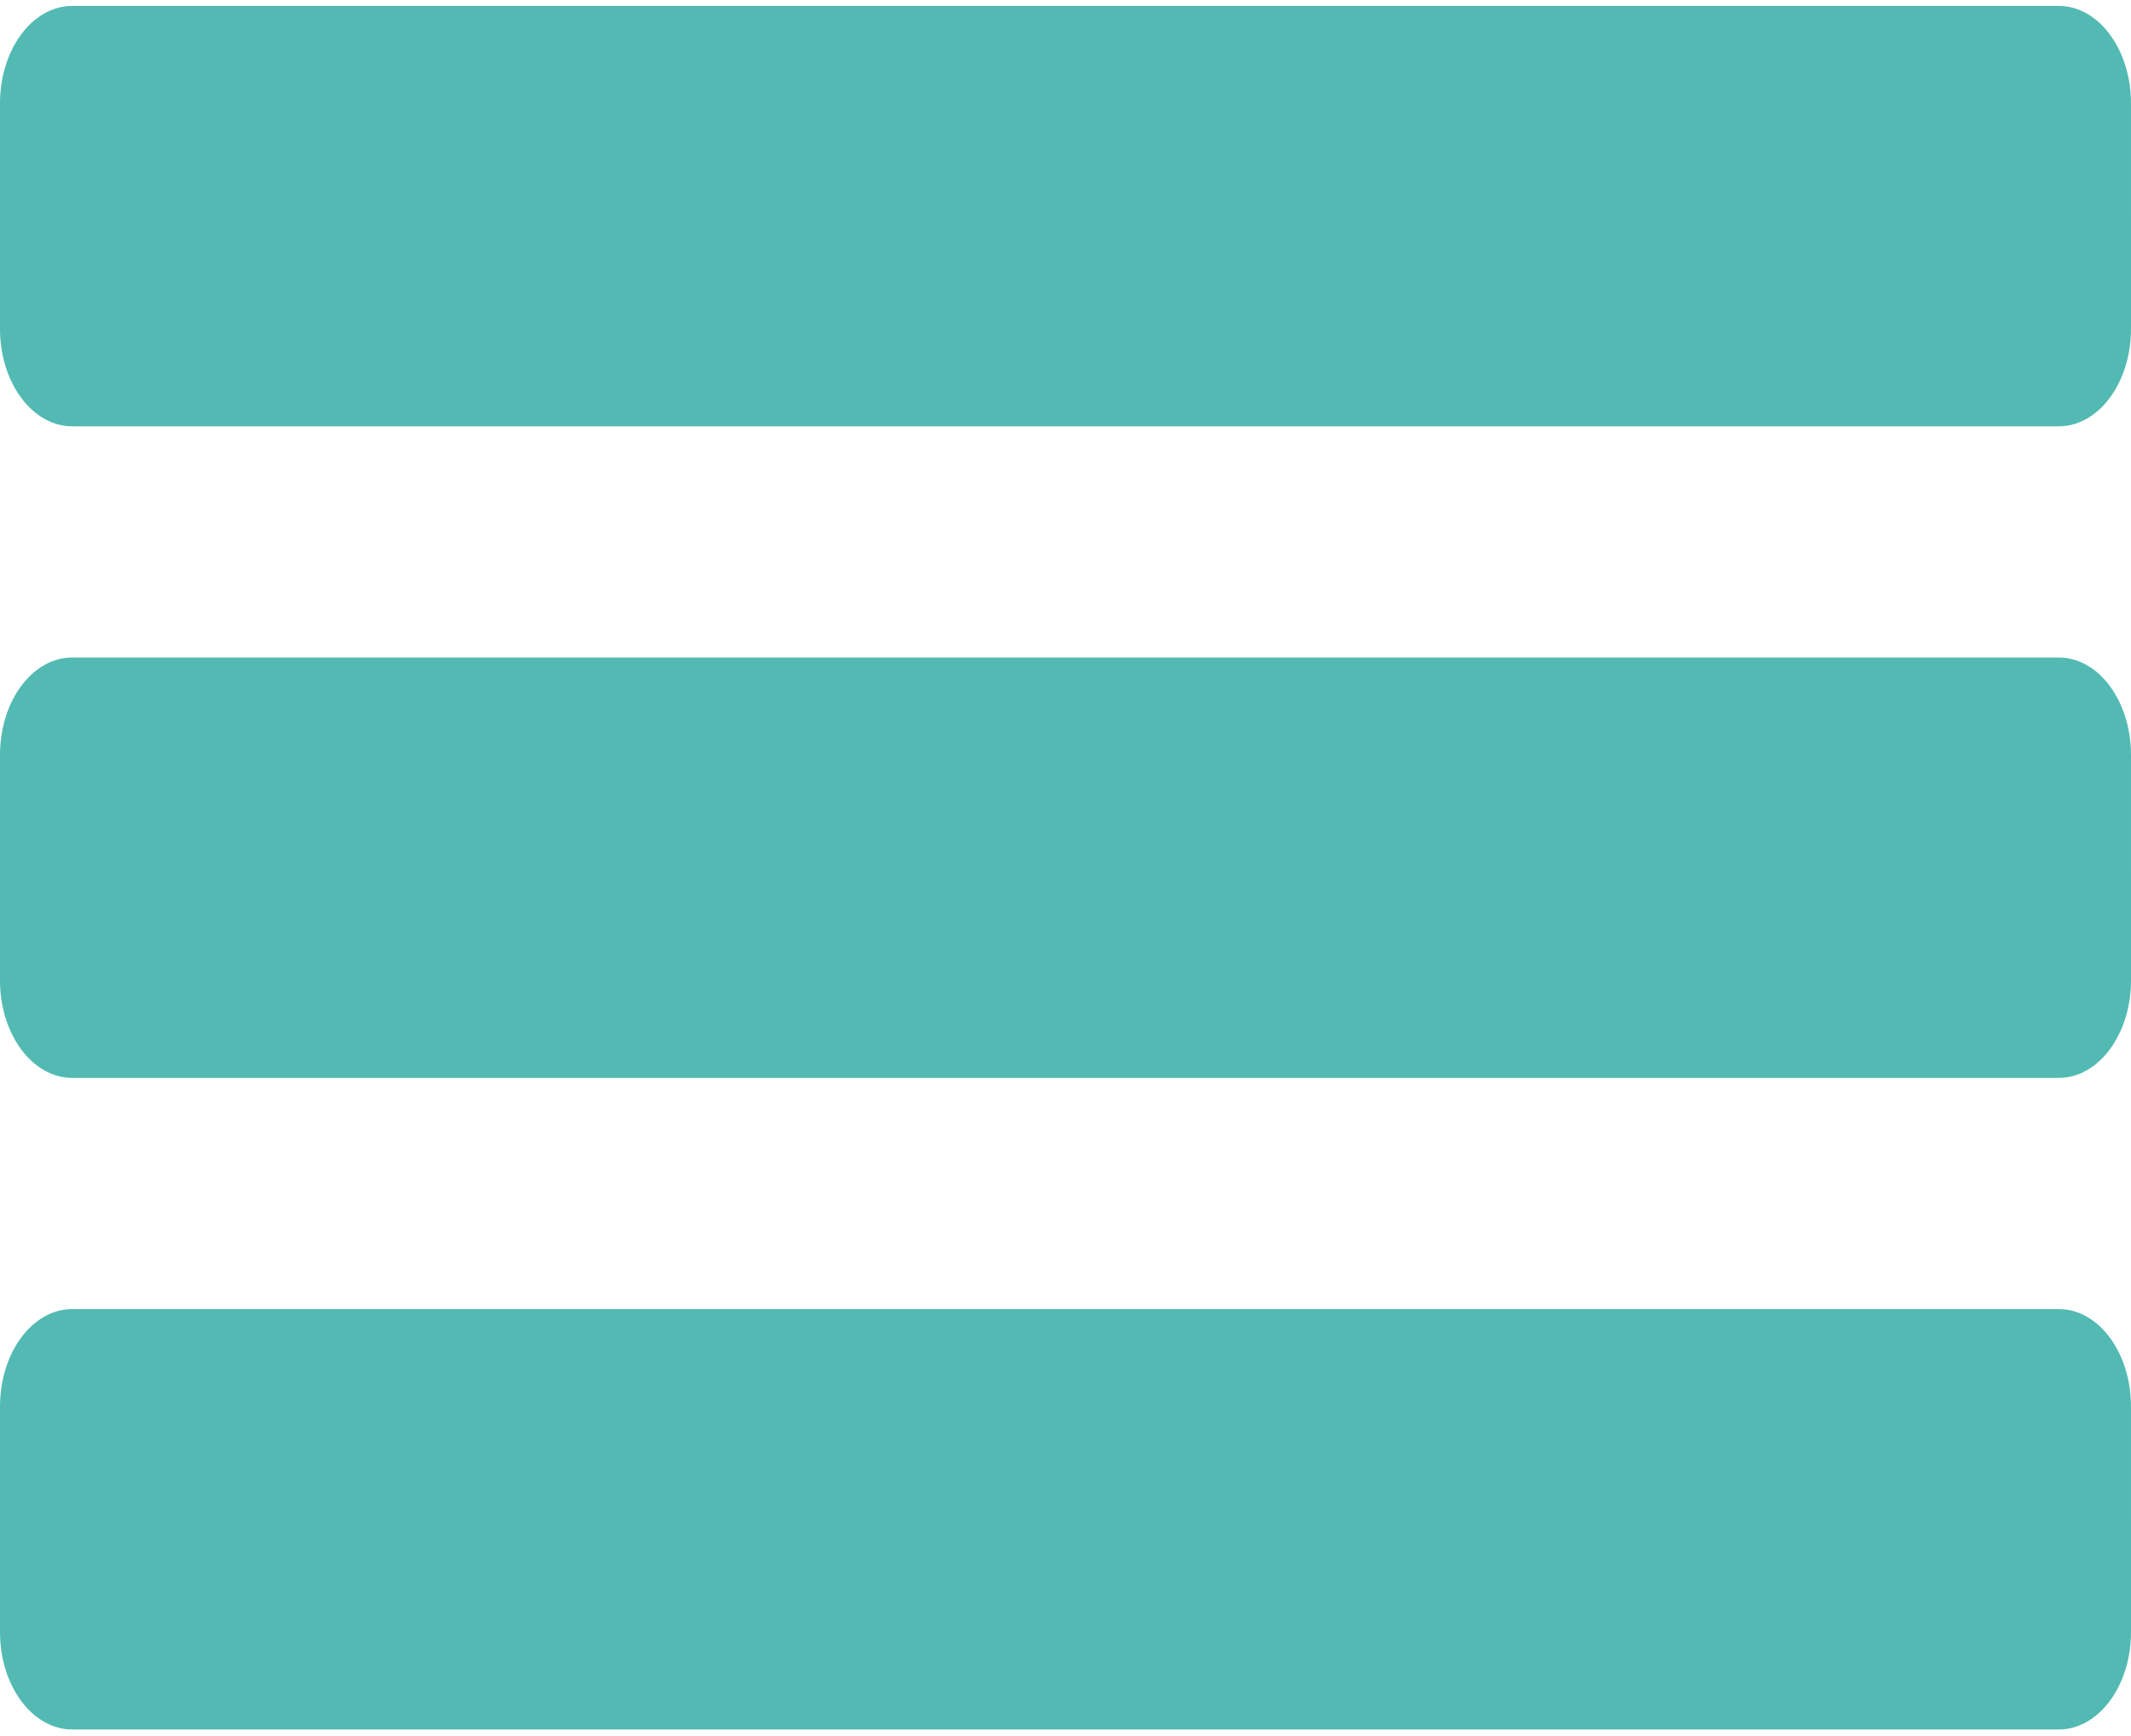
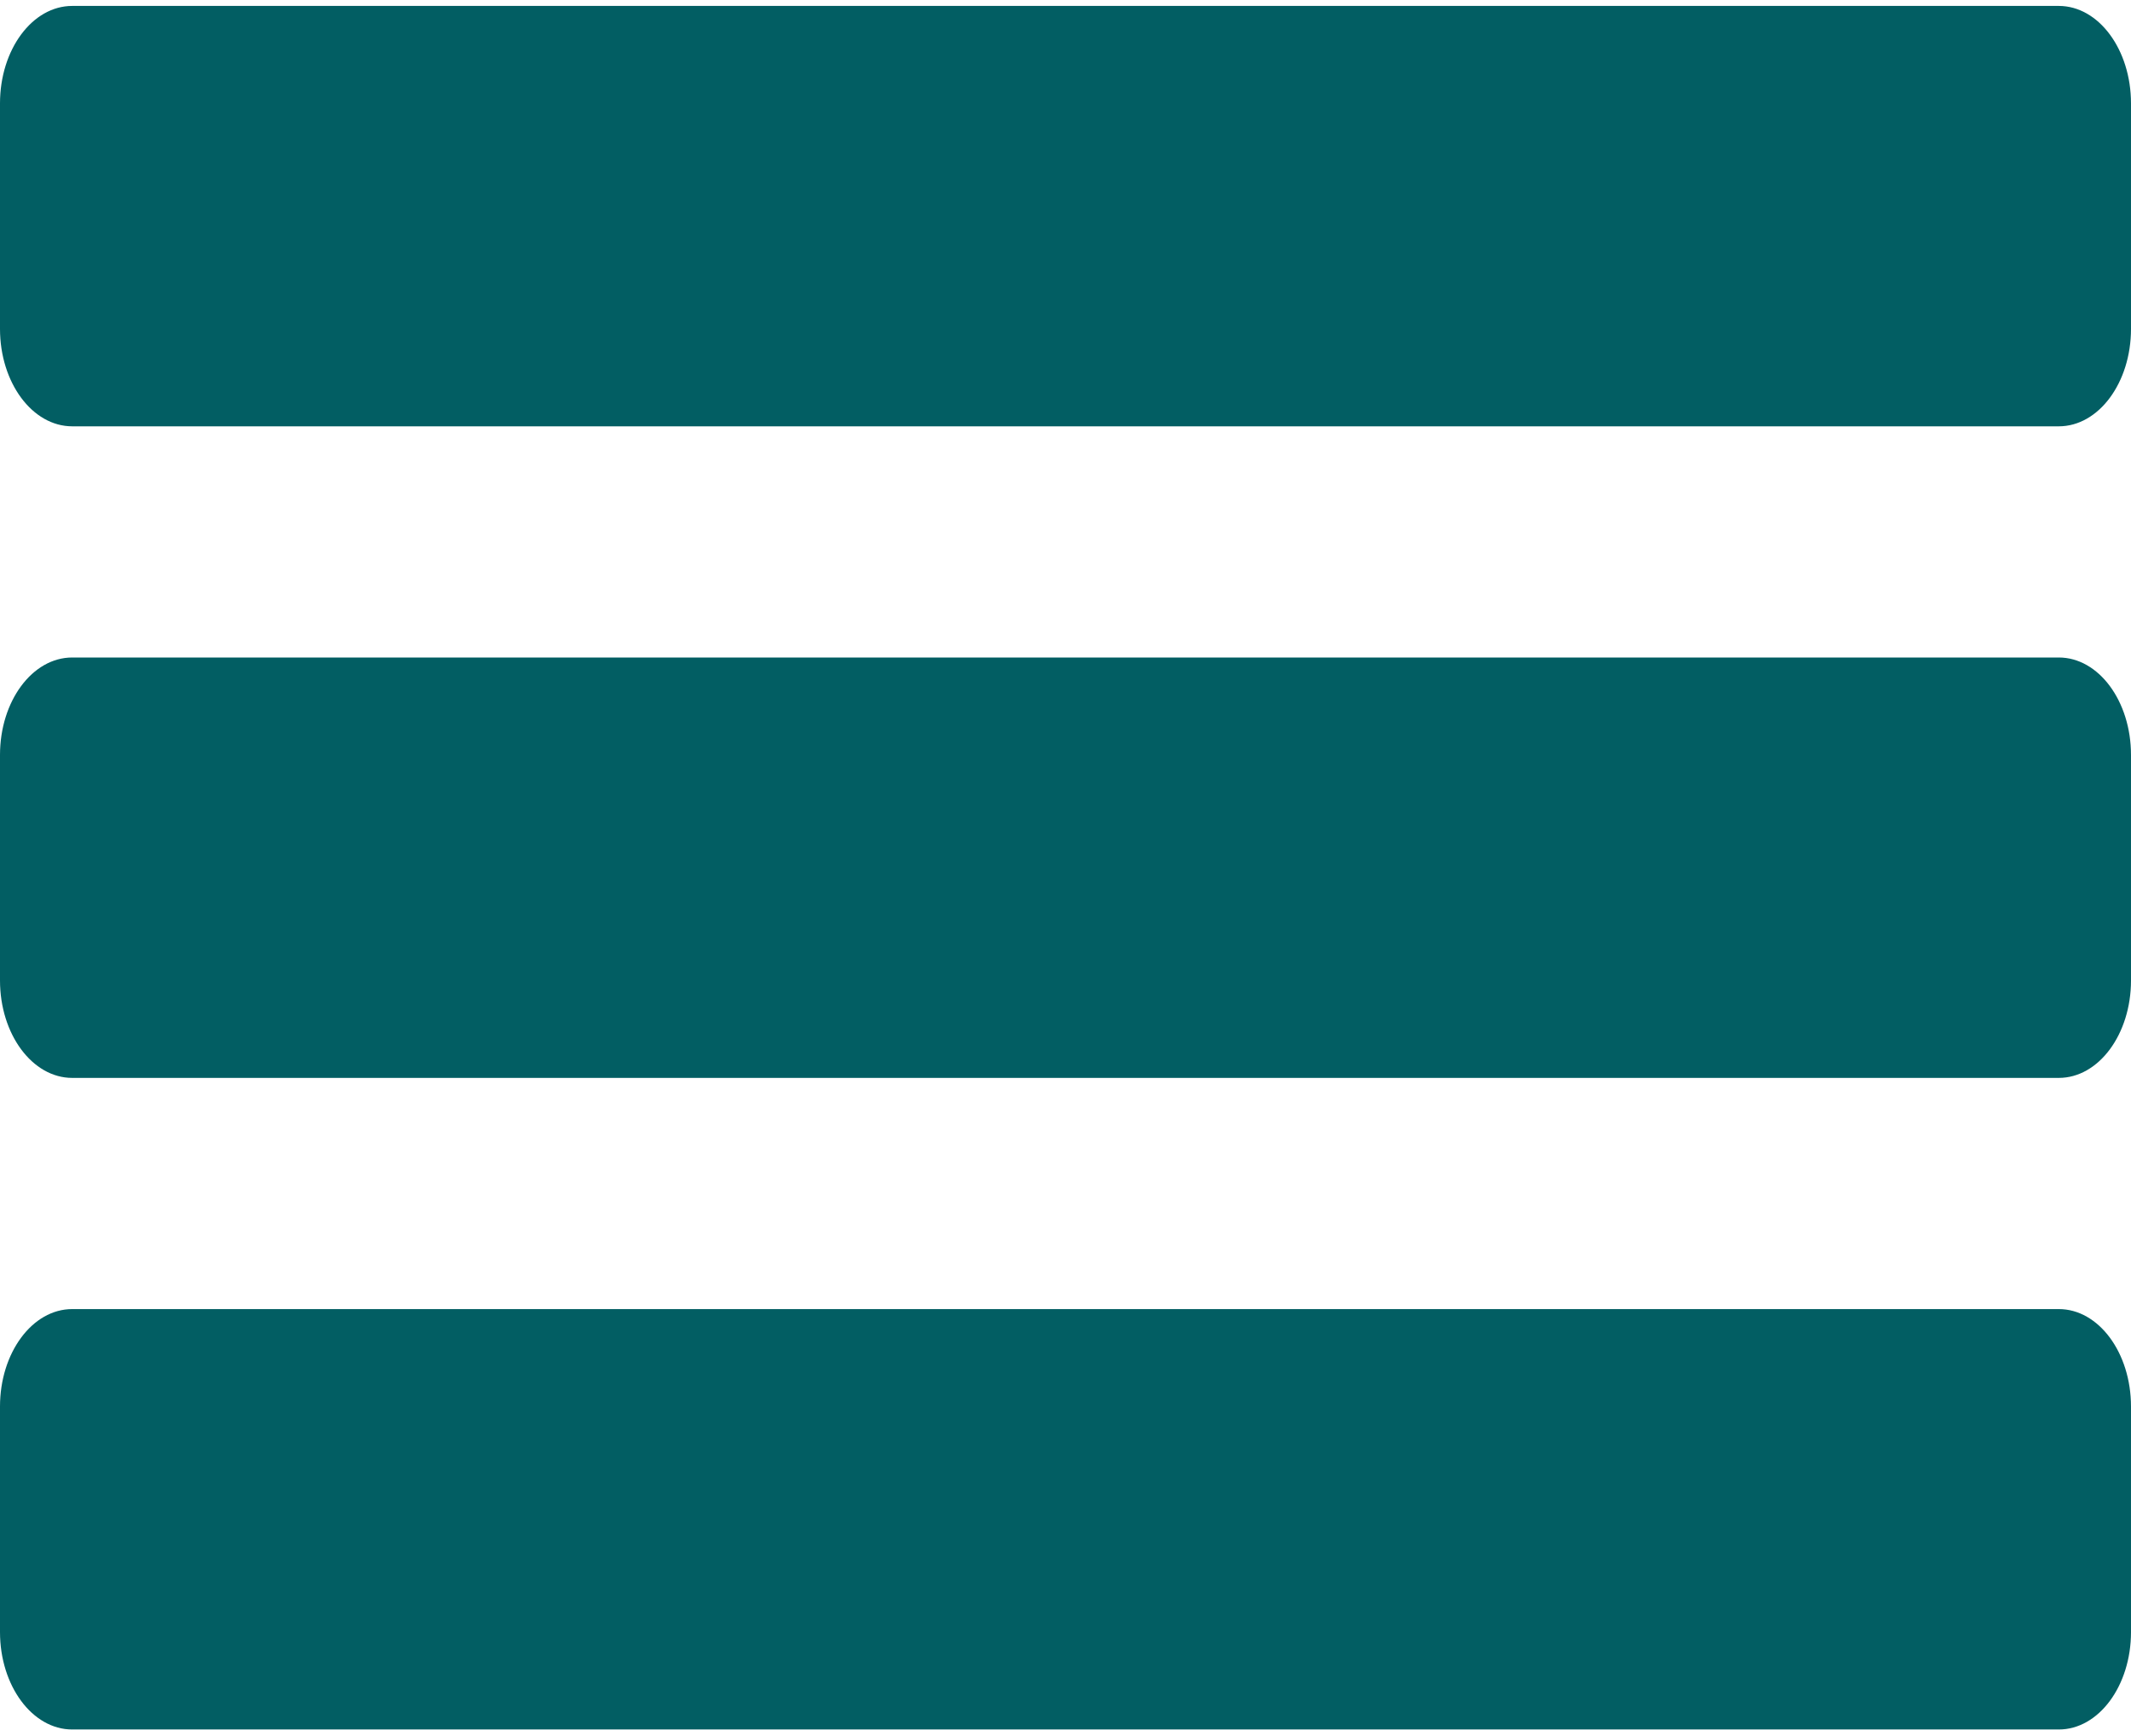
<svg xmlns="http://www.w3.org/2000/svg" version="1.1" id="Layer_1" x="0px" y="0px" width="360px" height="293.229px" viewBox="0 0 360 293.229" enable-background="new 0 0 360 293.229" xml:space="preserve">
  <g>
-     <path fill="#52BAB3" d="M360,55.567c0,9.095-5.461,16.467-12.199,16.467H12.199C5.461,72.033,0,64.661,0,55.567v-38.1   C0,8.375,5.461,1.002,12.199,1.002H347.8c6.737,0,12.199,7.373,12.199,16.466L360,55.567L360,55.567z" />
-     <path fill="#52BAB3" d="M360,165.663c0,9.094-5.461,16.467-12.199,16.467H12.199C5.461,182.13,0,174.757,0,165.663v-38.099   c0-9.094,5.461-16.467,12.199-16.467H347.8c6.737,0,12.199,7.373,12.199,16.467L360,165.663L360,165.663z" />
-     <path fill="#52BAB3" d="M360,275.761c0,9.094-5.461,16.467-12.199,16.467H12.199C5.461,292.228,0,284.855,0,275.761v-38.1   c0-9.095,5.461-16.468,12.199-16.468H347.8c6.737,0,12.199,7.373,12.199,16.468L360,275.761L360,275.761z" />
+     <path fill="#025E63" d="M360,55.567c0,9.096-5.461,16.468-12.199,16.468H12.199C5.461,72.033,0,64.661,0,55.567v-38.1   C0,8.375,5.461,1.002,12.199,1.002H347.8c6.737,0,12.199,7.373,12.199,16.466L360,55.567L360,55.567z" />
+     <path fill="#025E63" d="M360,165.663c0,9.094-5.461,16.467-12.199,16.467H12.199C5.461,182.13,0,174.757,0,165.663v-38.1   c0-9.094,5.461-16.467,12.199-16.467H347.8c6.737,0,12.199,7.373,12.199,16.467L360,165.663L360,165.663z" />
+     <path fill="#025E63" d="M360,275.761c0,9.094-5.461,16.467-12.199,16.467H12.199C5.461,292.228,0,284.855,0,275.761v-38.1   c0-9.096,5.461-16.469,12.199-16.469H347.8c6.737,0,12.199,7.373,12.199,16.469L360,275.761L360,275.761z" />
  </g>
</svg>
